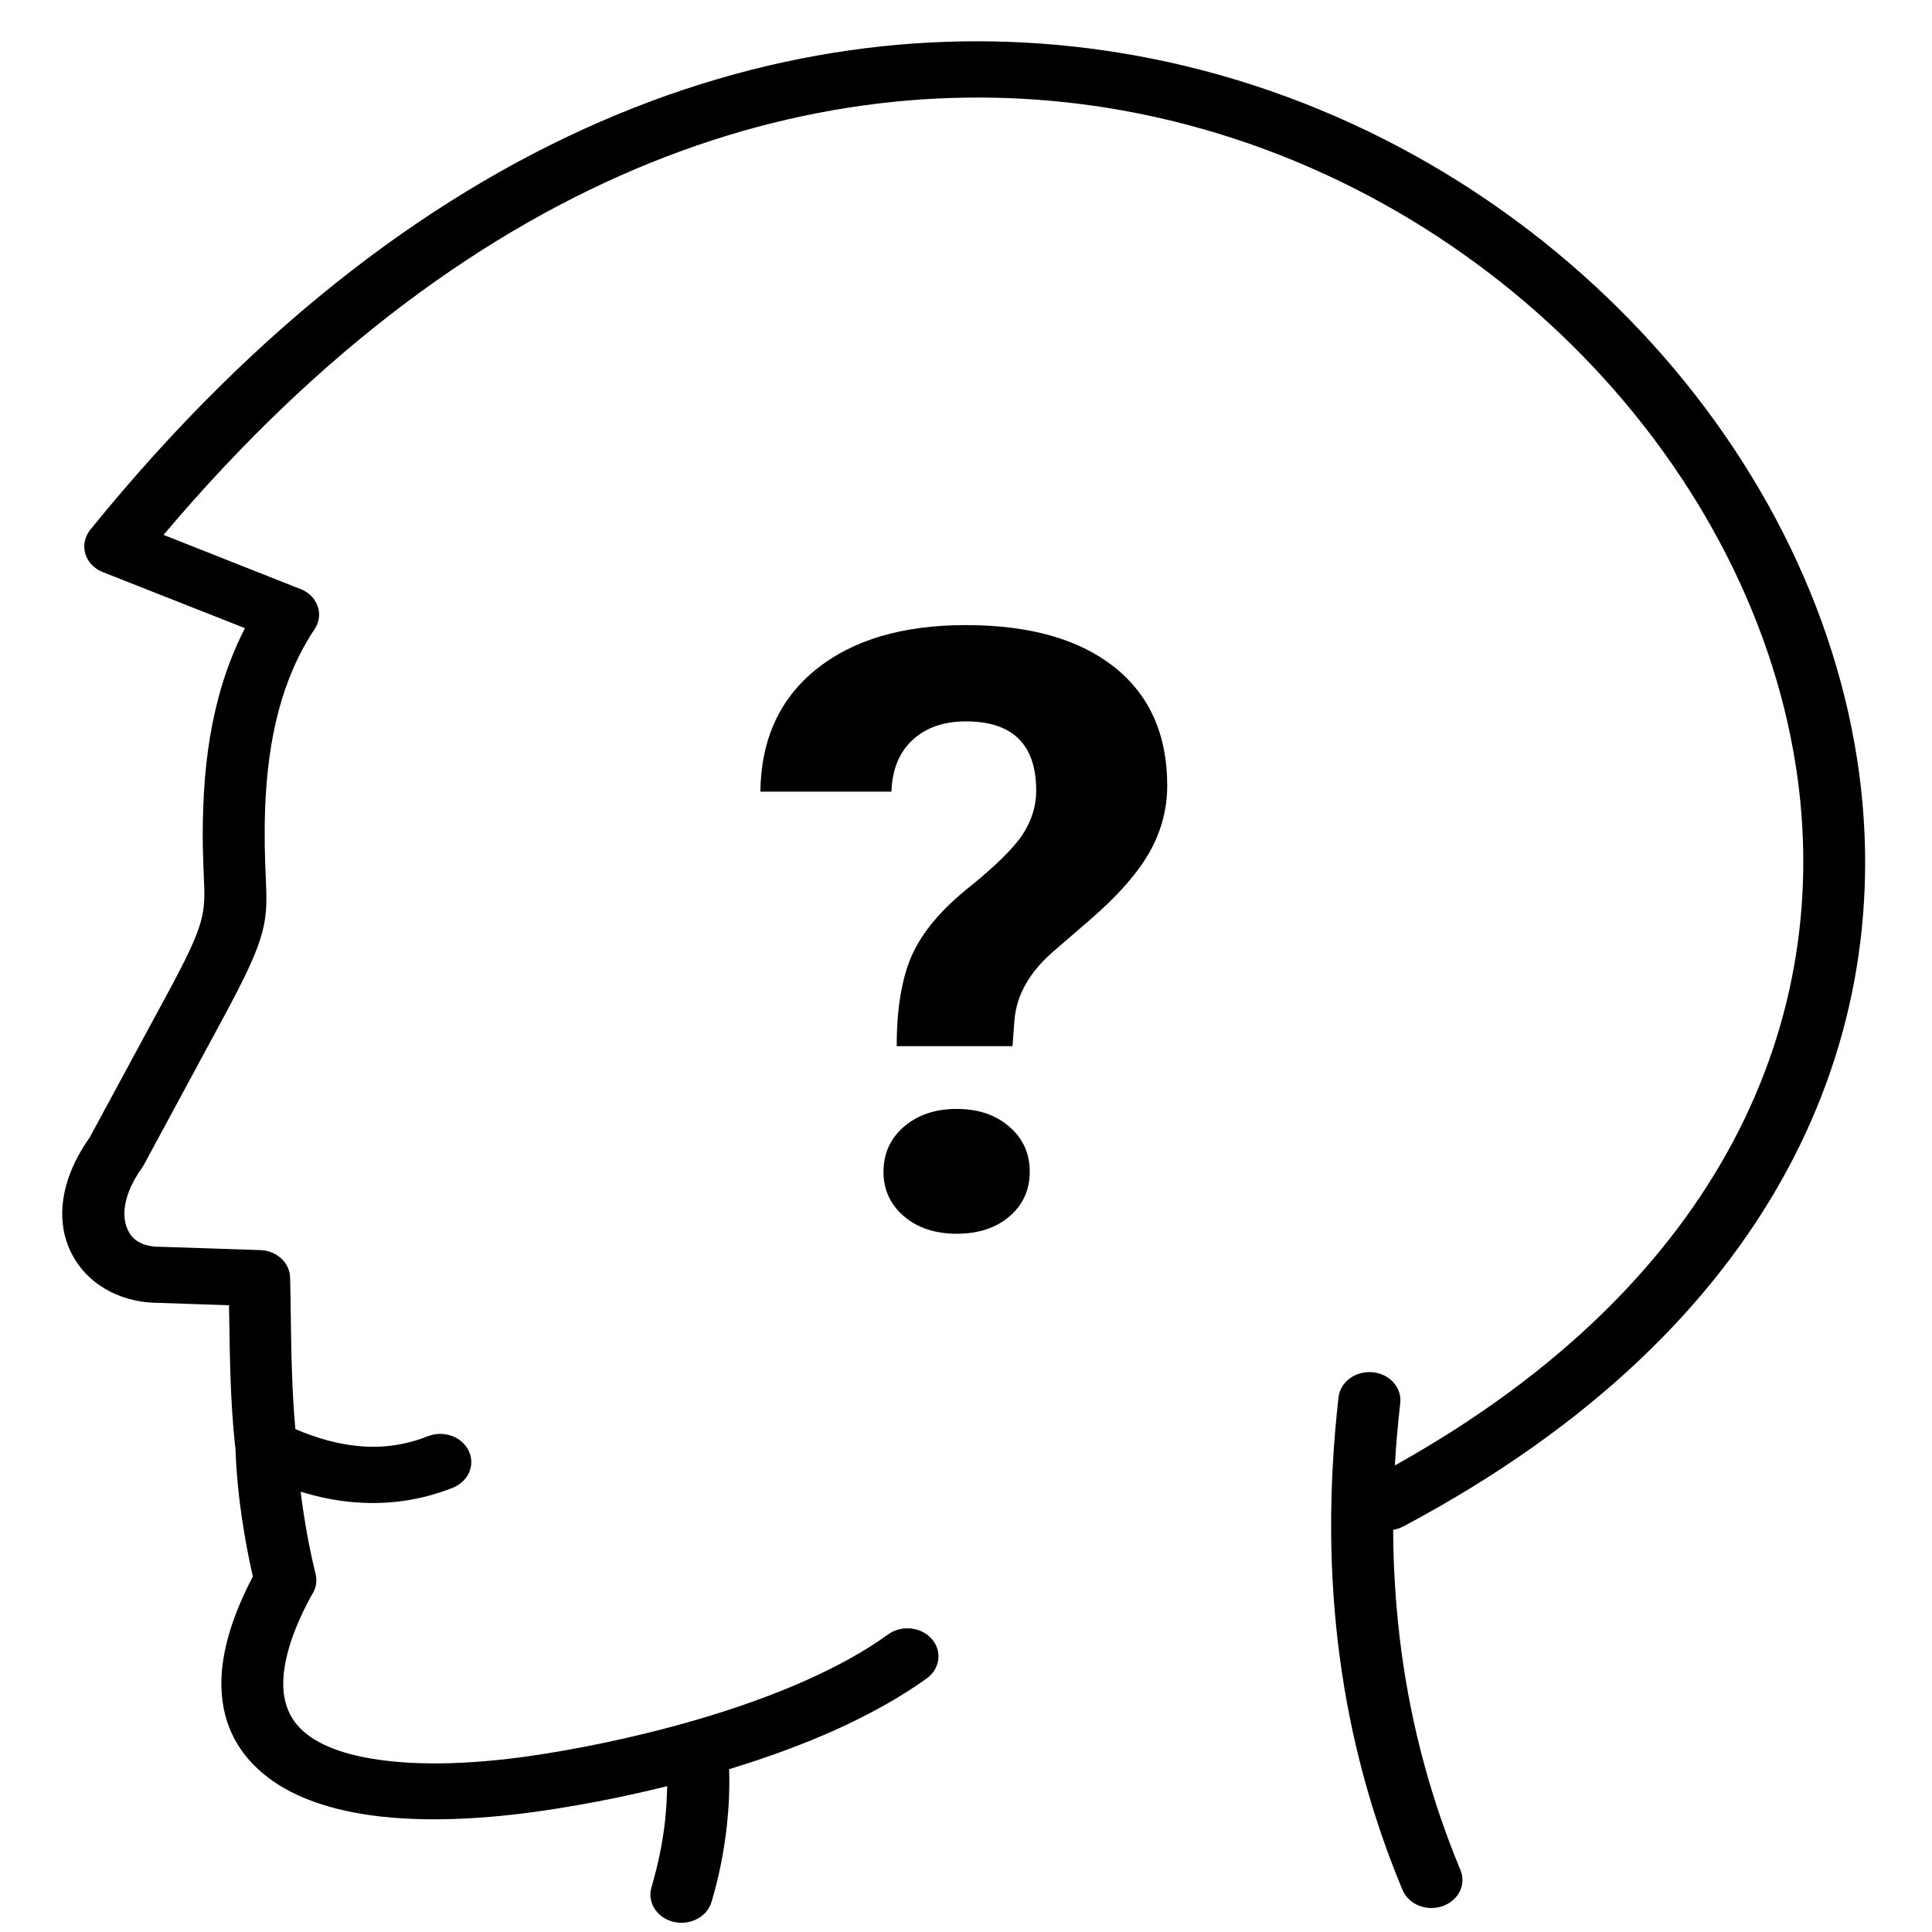
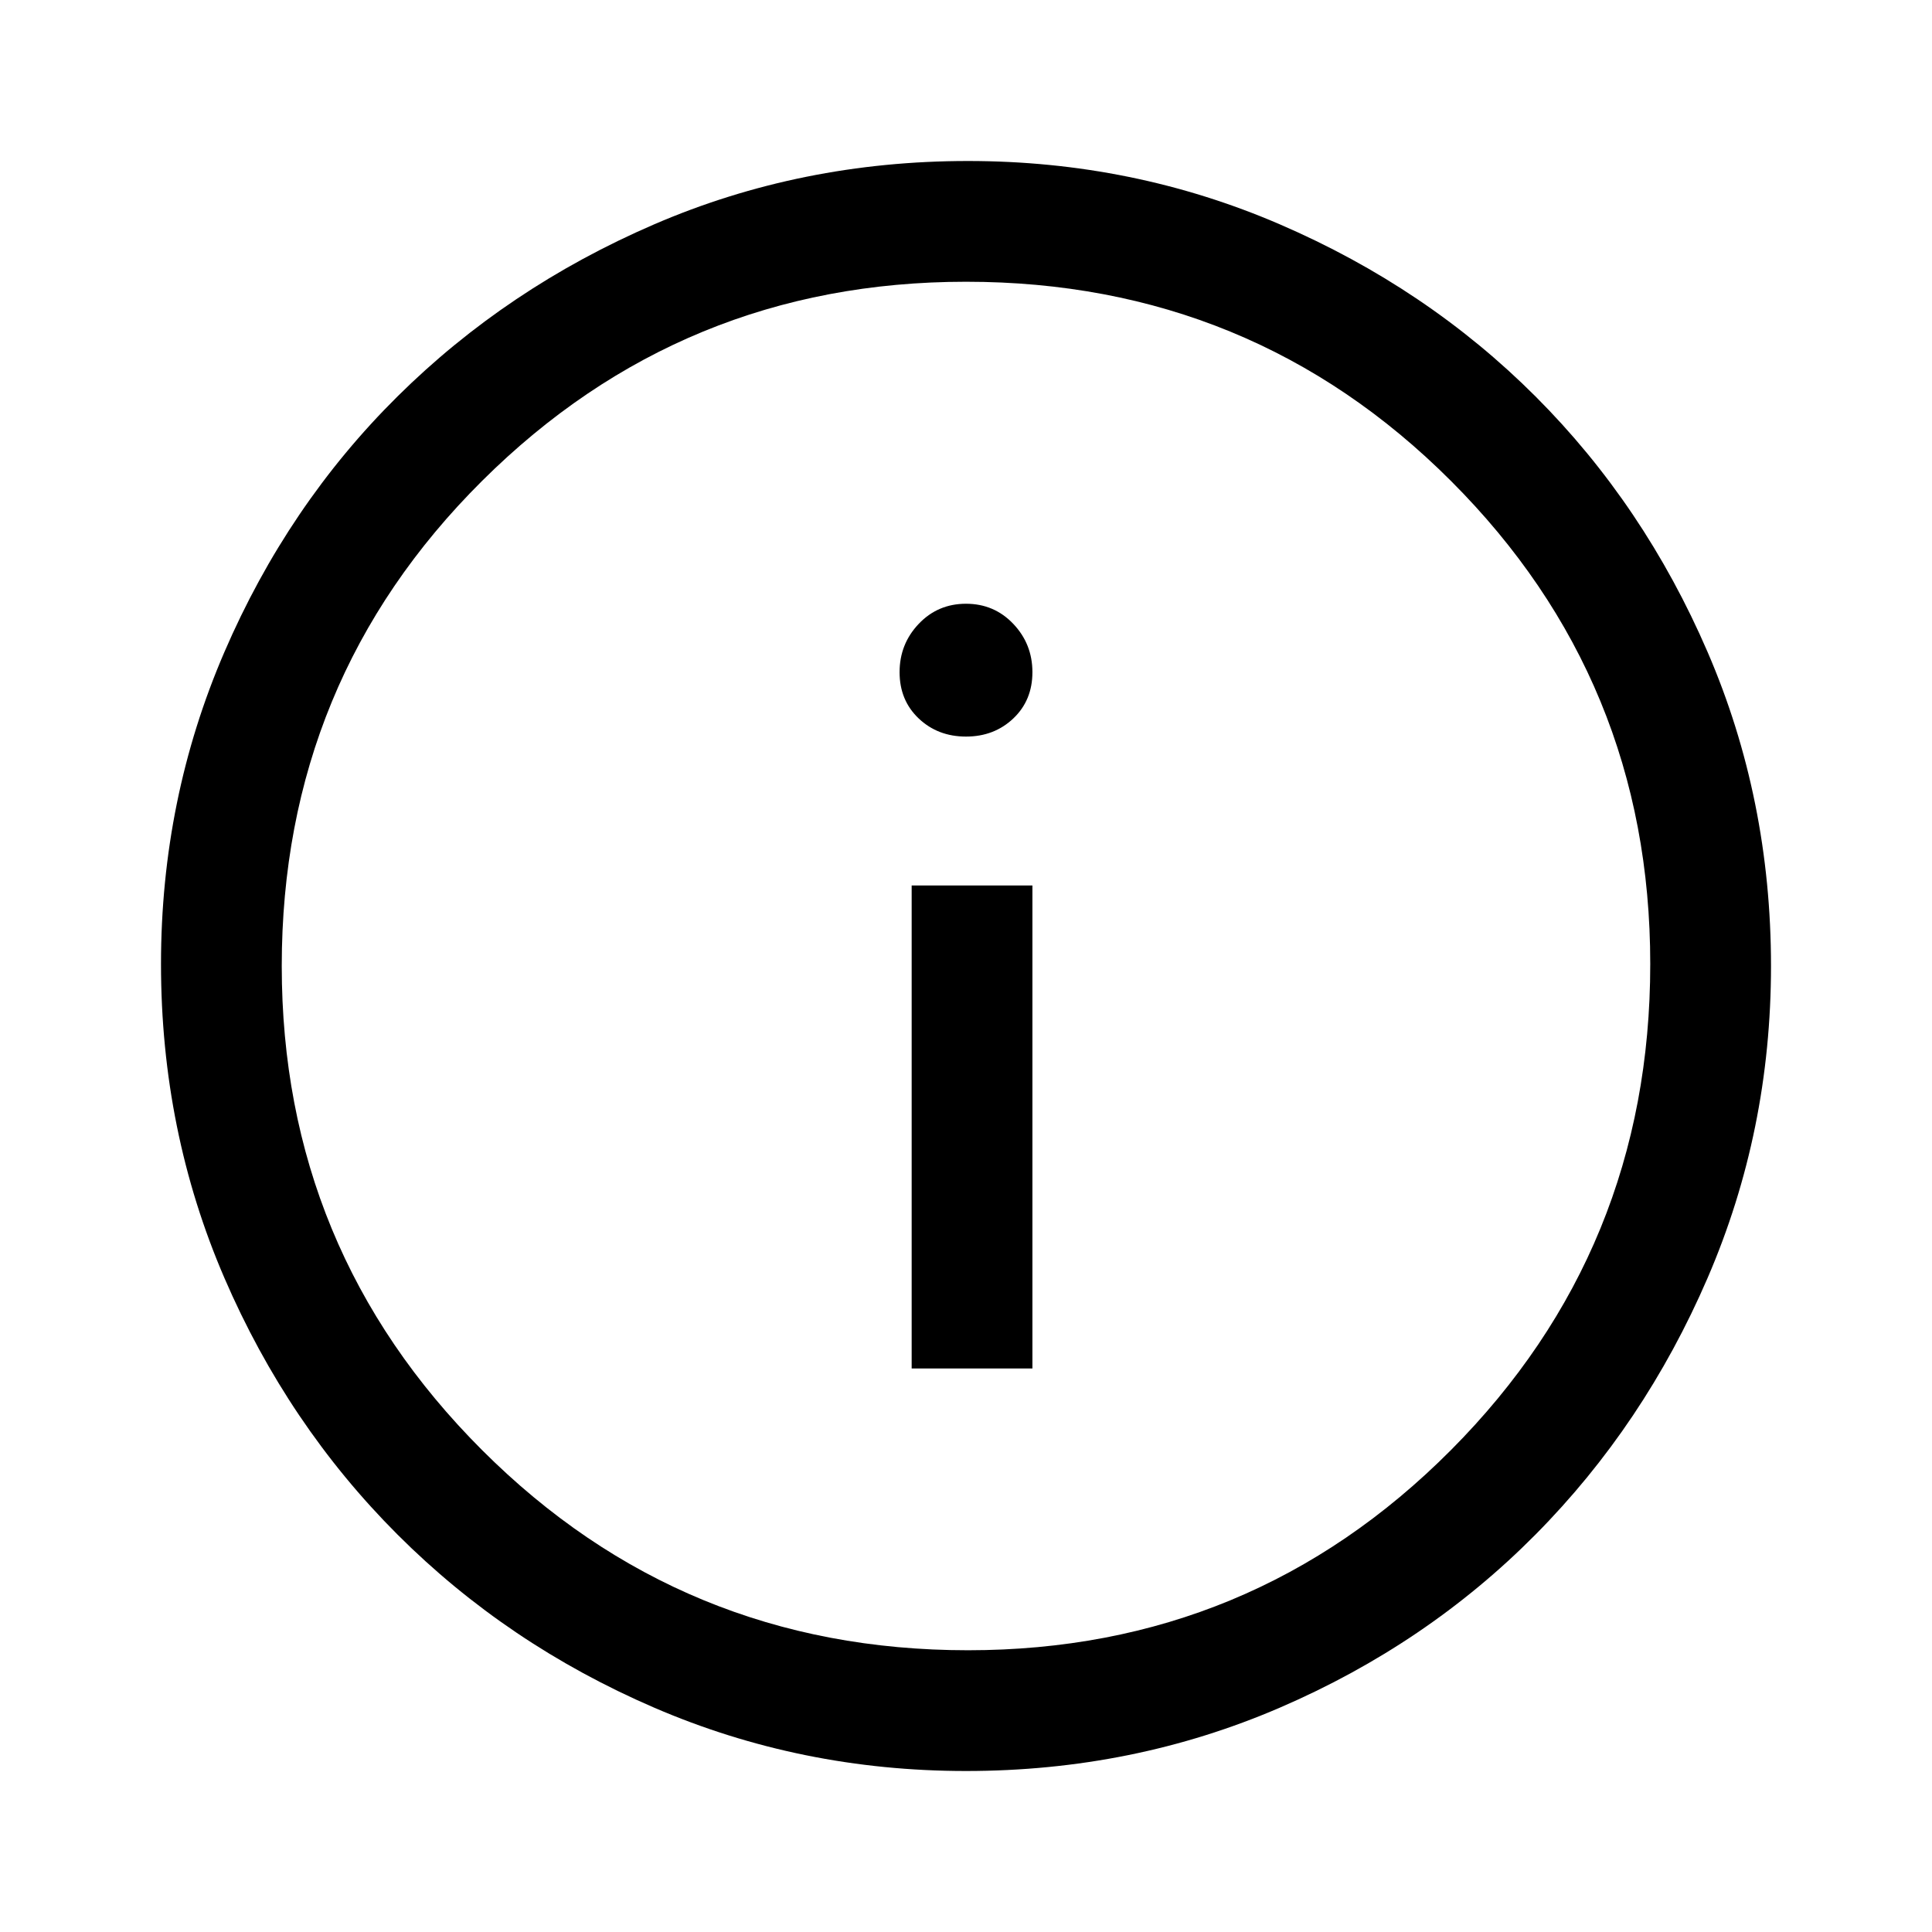
- <svg xmlns="http://www.w3.org/2000/svg" width="150" height="150" viewBox="0 0 39.687 39.688" version="1.1" id="svg5">
-   <defs id="defs2">
-     <style id="style143">.cls-1{fill-rule:evenodd;}</style>
-   </defs>
-   <g id="layer1">
-     <path d="m 8.786,29.505 c 0.323,-0.129 0.698,0.003 0.841,0.296 0.142,0.293 -0.004,0.632 -0.327,0.761 C 8.637,30.826 7.949,30.92 7.244,30.857 6.889,30.826 6.535,30.754 6.177,30.643 c 0.014,0.132 0.031,0.264 0.052,0.393 0.063,0.425 0.146,0.859 0.254,1.302 0.038,0.154 0.003,0.305 -0.08,0.428 -0.365,0.664 -0.545,1.22 -0.58,1.68 -0.035,0.481 0.108,0.843 0.389,1.101 0.309,0.286 0.799,0.475 1.417,0.579 0.983,0.167 2.241,0.116 3.61,-0.107 0.49,-0.079 1.014,-0.179 1.56,-0.302 0.5,-0.113 1.001,-0.239 1.494,-0.384 0.792,-0.23 1.567,-0.503 2.279,-0.821 0.625,-0.28 1.195,-0.591 1.671,-0.937 0.274,-0.198 0.677,-0.157 0.896,0.091 0.219,0.248 0.174,0.613 -0.101,0.812 -0.549,0.396 -1.199,0.752 -1.9,1.069 -0.677,0.302 -1.411,0.569 -2.161,0.796 0.014,0.384 -0.004,0.767 -0.045,1.154 -0.059,0.535 -0.163,1.06 -0.316,1.573 -0.09,0.308 -0.441,0.491 -0.782,0.409 -0.34,-0.082 -0.542,-0.399 -0.452,-0.708 0.135,-0.462 0.233,-0.925 0.281,-1.384 0.024,-0.23 0.038,-0.462 0.042,-0.695 -0.202,0.05 -0.403,0.098 -0.601,0.142 -0.549,0.123 -1.101,0.23 -1.64,0.315 -1.518,0.245 -2.932,0.302 -4.068,0.107 C 6.531,37.107 5.812,36.815 5.308,36.349 4.773,35.858 4.496,35.204 4.555,34.368 4.596,33.798 4.798,33.141 5.194,32.386 5.104,31.999 5.031,31.597 4.968,31.181 4.899,30.71 4.853,30.231 4.836,29.747 v 0 -0.009 c -0.004,-0.022 -0.01,-0.044 -0.01,-0.066 -0.094,-0.884 -0.104,-1.746 -0.118,-2.617 l -0.004,-0.242 -1.49,-0.05 H 3.2 C 2.804,26.753 2.449,26.649 2.154,26.473 1.872,26.306 1.647,26.076 1.497,25.8 1.348,25.535 1.271,25.227 1.278,24.891 1.289,24.425 1.462,23.903 1.841,23.368 L 3.443,20.405 c 0.785,-1.453 0.778,-1.645 0.743,-2.409 -0.014,-0.343 -0.035,-0.78 -0.01,-1.437 0.028,-0.783 0.125,-1.532 0.313,-2.233 0.132,-0.5 0.313,-0.975 0.542,-1.422 l -2.918,-1.151 c -0.323,-0.126 -0.469,-0.466 -0.33,-0.758 0.021,-0.041 0.042,-0.075 0.069,-0.11 v 0 C 8.8,2.31 16.652,-0.052 23.288,1.134 c 3.877,0.692 7.331,2.598 9.947,5.19 2.613,2.585 4.388,5.857 4.916,9.282 0.865,5.633 -1.633,11.666 -9.321,15.749 -0.069,0.035 -0.139,0.06 -0.212,0.072 0.004,0.859 0.063,1.689 0.17,2.497 0.215,1.595 0.629,3.089 1.213,4.492 0.125,0.299 -0.042,0.629 -0.372,0.742 -0.33,0.113 -0.695,-0.038 -0.82,-0.337 -0.622,-1.494 -1.06,-3.076 -1.285,-4.759 -0.226,-1.676 -0.243,-3.457 -0.028,-5.357 0.035,-0.318 0.347,-0.547 0.698,-0.516 0.351,0.031 0.605,0.315 0.57,0.632 -0.049,0.434 -0.087,0.862 -0.111,1.283 6.806,-3.796 9.023,-9.254 8.241,-14.343 C 36.403,12.57 34.742,9.516 32.303,7.1 29.861,4.685 26.647,2.911 23.044,2.266 16.999,1.187 9.835,3.313 3.359,10.988 l 2.776,1.098 c 0.038,0.013 0.073,0.028 0.111,0.047 0.302,0.164 0.4,0.519 0.215,0.793 -0.337,0.506 -0.577,1.069 -0.737,1.673 -0.167,0.623 -0.25,1.293 -0.278,1.997 -0.021,0.613 -0.003,1.032 0.01,1.356 0.045,0.991 0.056,1.242 -0.872,2.96 l -1.605,2.972 c -0.014,0.028 -0.031,0.057 -0.049,0.085 -0.254,0.352 -0.368,0.673 -0.375,0.944 -0.003,0.145 0.028,0.274 0.083,0.377 0.042,0.091 0.115,0.167 0.202,0.217 0.104,0.063 0.236,0.098 0.389,0.104 h 0.024 l 2.091,0.069 v 0 c 0.337,0.009 0.608,0.258 0.615,0.563 0.007,0.258 0.01,0.528 0.014,0.796 0.01,0.774 0.024,1.544 0.094,2.318 0.448,0.192 0.882,0.311 1.303,0.349 0.483,0.047 0.955,-0.019 1.414,-0.201 z m 9.634,-8.014 c 0,-0.786 0.108,-1.409 0.316,-1.875 0.208,-0.462 0.594,-0.925 1.153,-1.375 0.559,-0.45 0.935,-0.818 1.119,-1.101 0.184,-0.283 0.278,-0.582 0.278,-0.896 0,-0.95 -0.483,-1.425 -1.445,-1.425 -0.455,0 -0.823,0.129 -1.098,0.384 -0.274,0.255 -0.417,0.61 -0.431,1.06 h -2.693 c 0.014,-1.073 0.396,-1.909 1.146,-2.513 0.75,-0.604 1.775,-0.909 3.075,-0.909 1.31,0 2.328,0.289 3.05,0.862 0.723,0.576 1.087,1.384 1.087,2.435 0,0.475 -0.118,0.925 -0.351,1.346 -0.236,0.425 -0.643,0.9 -1.233,1.409 l -0.75,0.648 c -0.472,0.406 -0.768,0.884 -0.806,1.437 l -0.038,0.513 z m -0.271,2.579 c 0,-0.374 0.139,-0.683 0.42,-0.925 0.281,-0.242 0.643,-0.365 1.084,-0.365 0.438,0 0.799,0.12 1.08,0.365 0.281,0.242 0.42,0.55 0.42,0.925 0,0.368 -0.135,0.673 -0.41,0.912 -0.274,0.239 -0.639,0.362 -1.087,0.362 -0.452,0 -0.816,-0.123 -1.091,-0.362 -0.278,-0.239 -0.417,-0.547 -0.417,-0.912 z" id="path1119" style="stroke-width:0.331" />
-   </g>
-   <style type="text/css" id="style20">.st0{fill-rule:evenodd;clip-rule:evenodd;}</style>
-   <style type="text/css" id="style608">.st0{fill-rule:evenodd;clip-rule:evenodd;}</style>
-   <style type="text/css" id="style721">.st0{fill-rule:evenodd;clip-rule:evenodd;}</style>
+ <svg xmlns="http://www.w3.org/2000/svg" height="48" width="48">
+   <path d="M22.65 34h3V22h-3ZM24 18.3q.7 0 1.175-.45.475-.45.475-1.15t-.475-1.2Q24.7 15 24 15q-.7 0-1.175.5-.475.5-.475 1.2t.475 1.15q.475.45 1.175.45ZM24 44q-4.1 0-7.75-1.575-3.65-1.575-6.375-4.3-2.725-2.725-4.3-6.375Q4 28.1 4 23.95q0-4.1 1.575-7.75 1.575-3.65 4.3-6.35 2.725-2.7 6.375-4.275Q19.9 4 24.05 4q4.1 0 7.75 1.575 3.65 1.575 6.35 4.275 2.7 2.7 4.275 6.35Q44 19.85 44 24q0 4.1-1.575 7.75-1.575 3.65-4.275 6.375t-6.35 4.3Q28.15 44 24 44Zm.05-3q7.05 0 12-4.975T41 23.95q0-7.05-4.95-12T24 7q-7.05 0-12.025 4.95Q7 16.9 7 24q0 7.05 4.975 12.025Q16.95 41 24.05 41ZM24 24Z" />
</svg>
